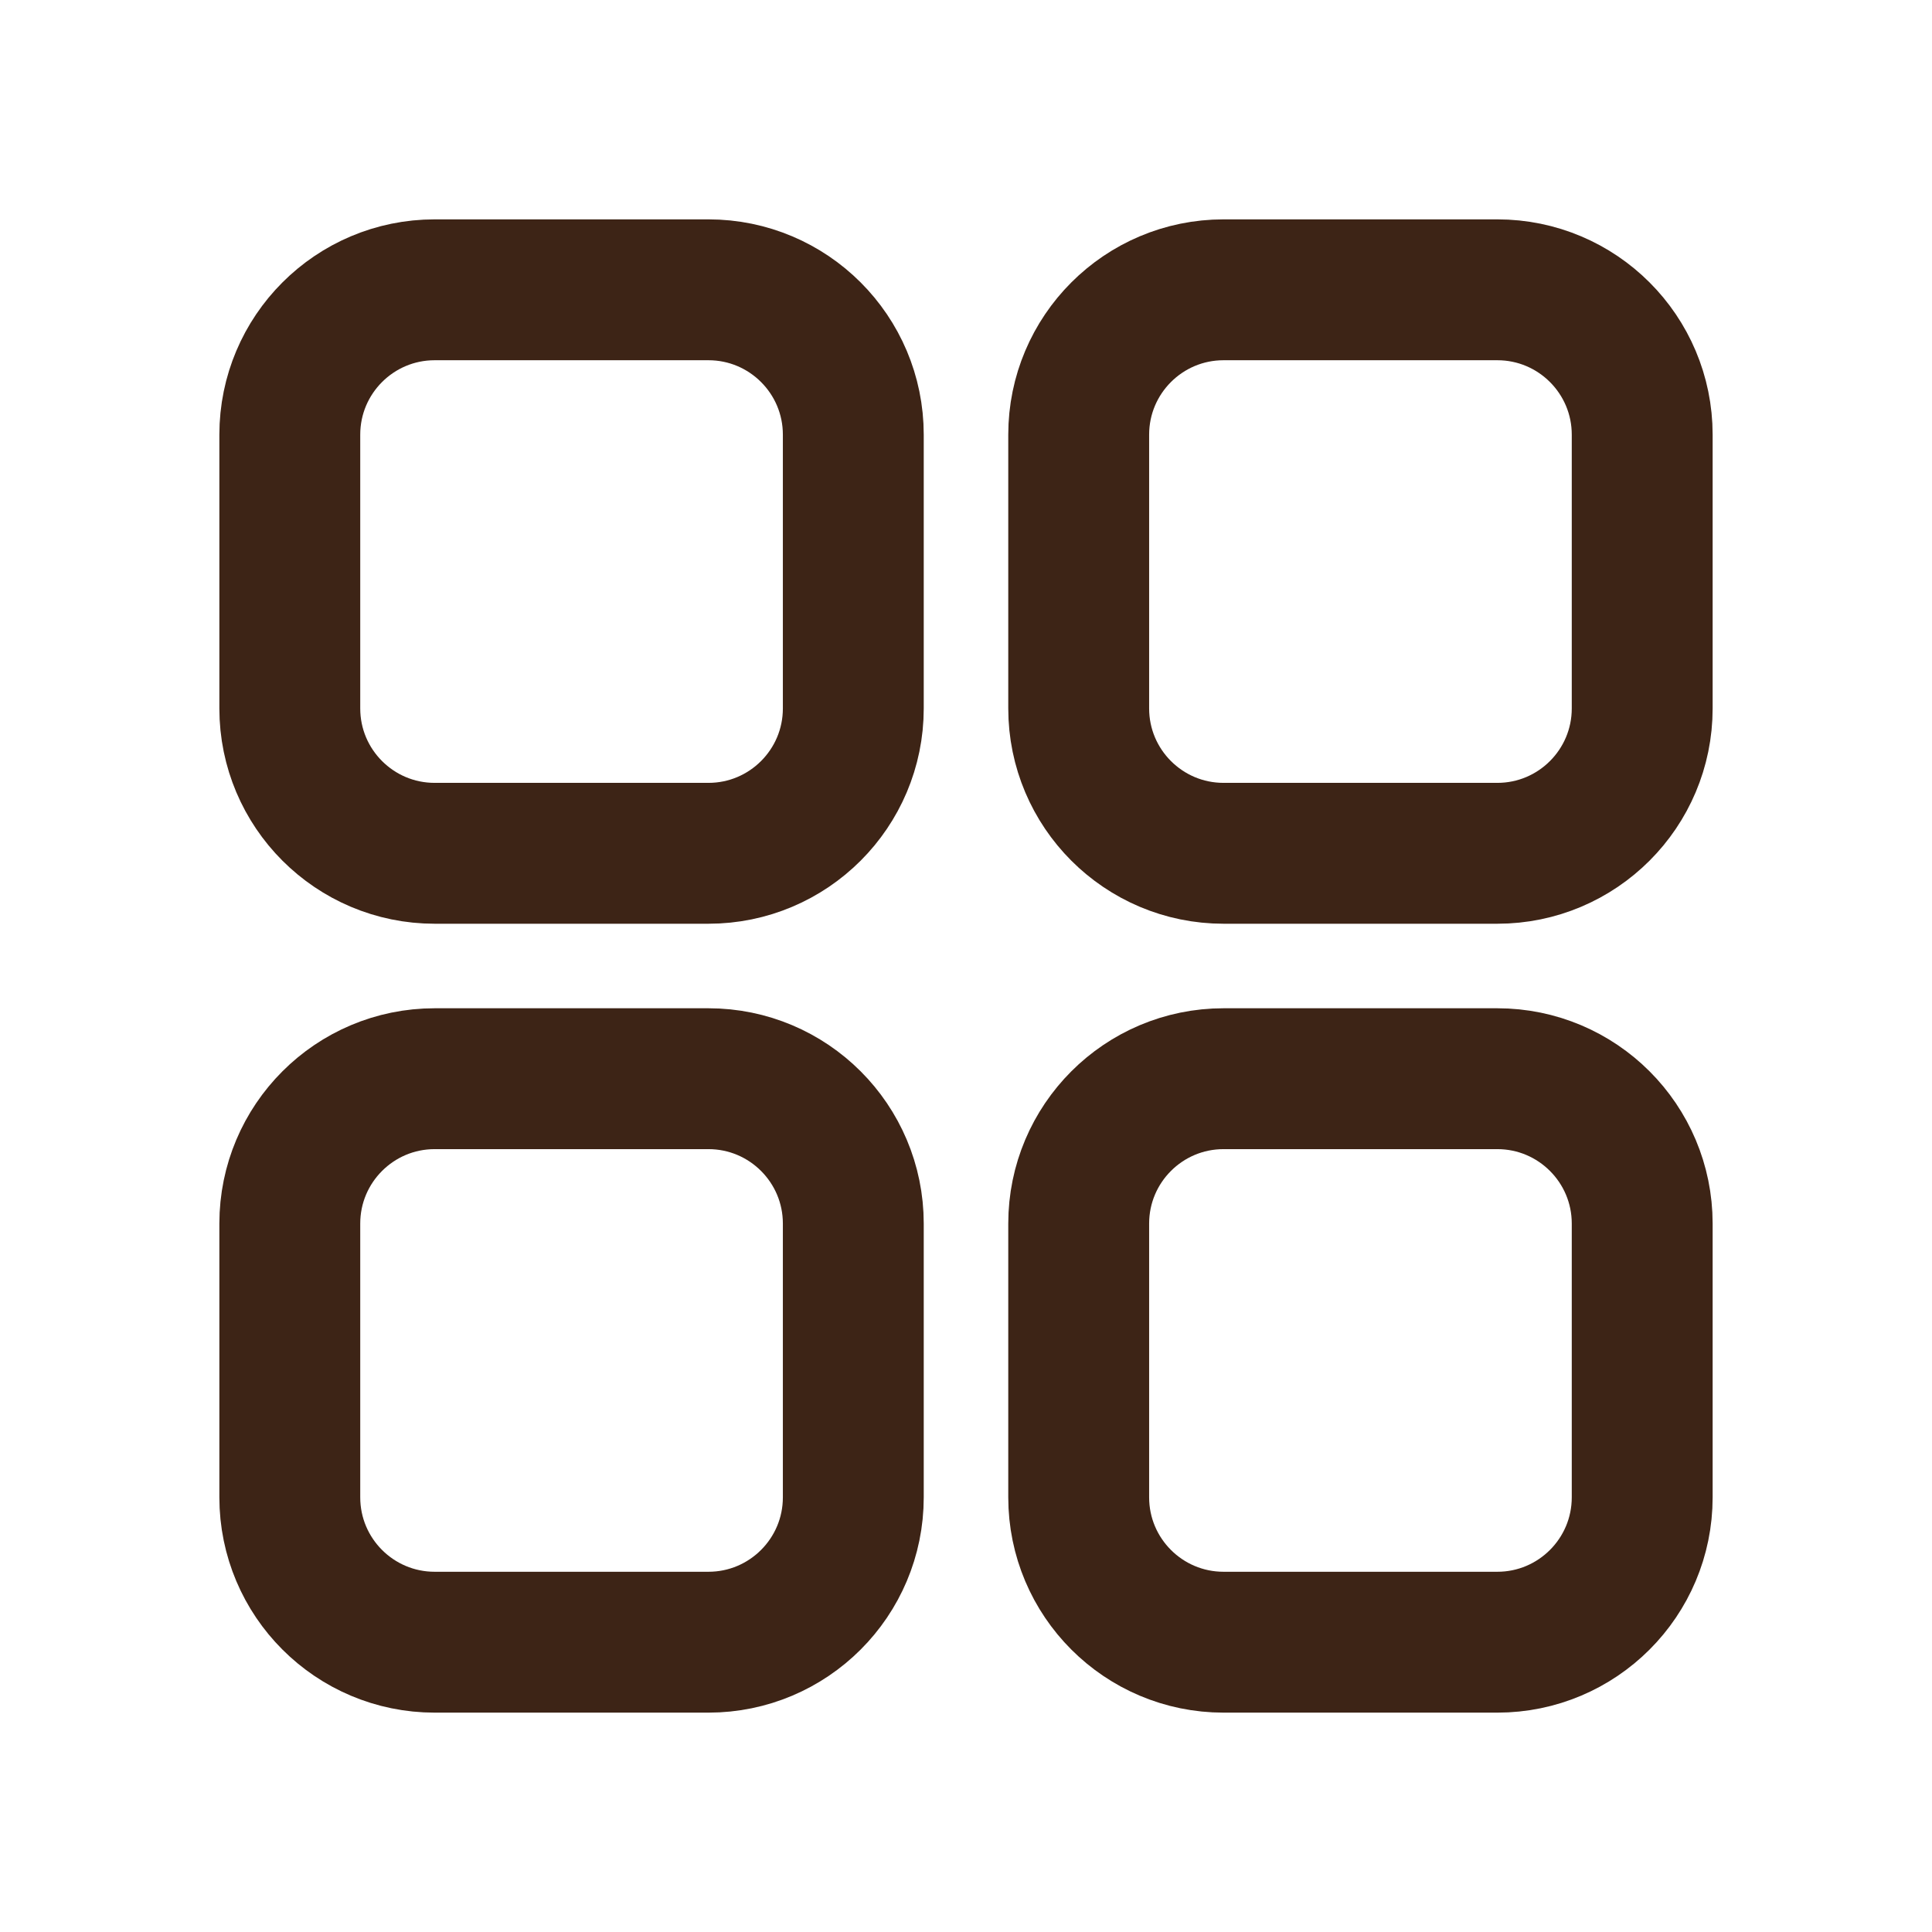
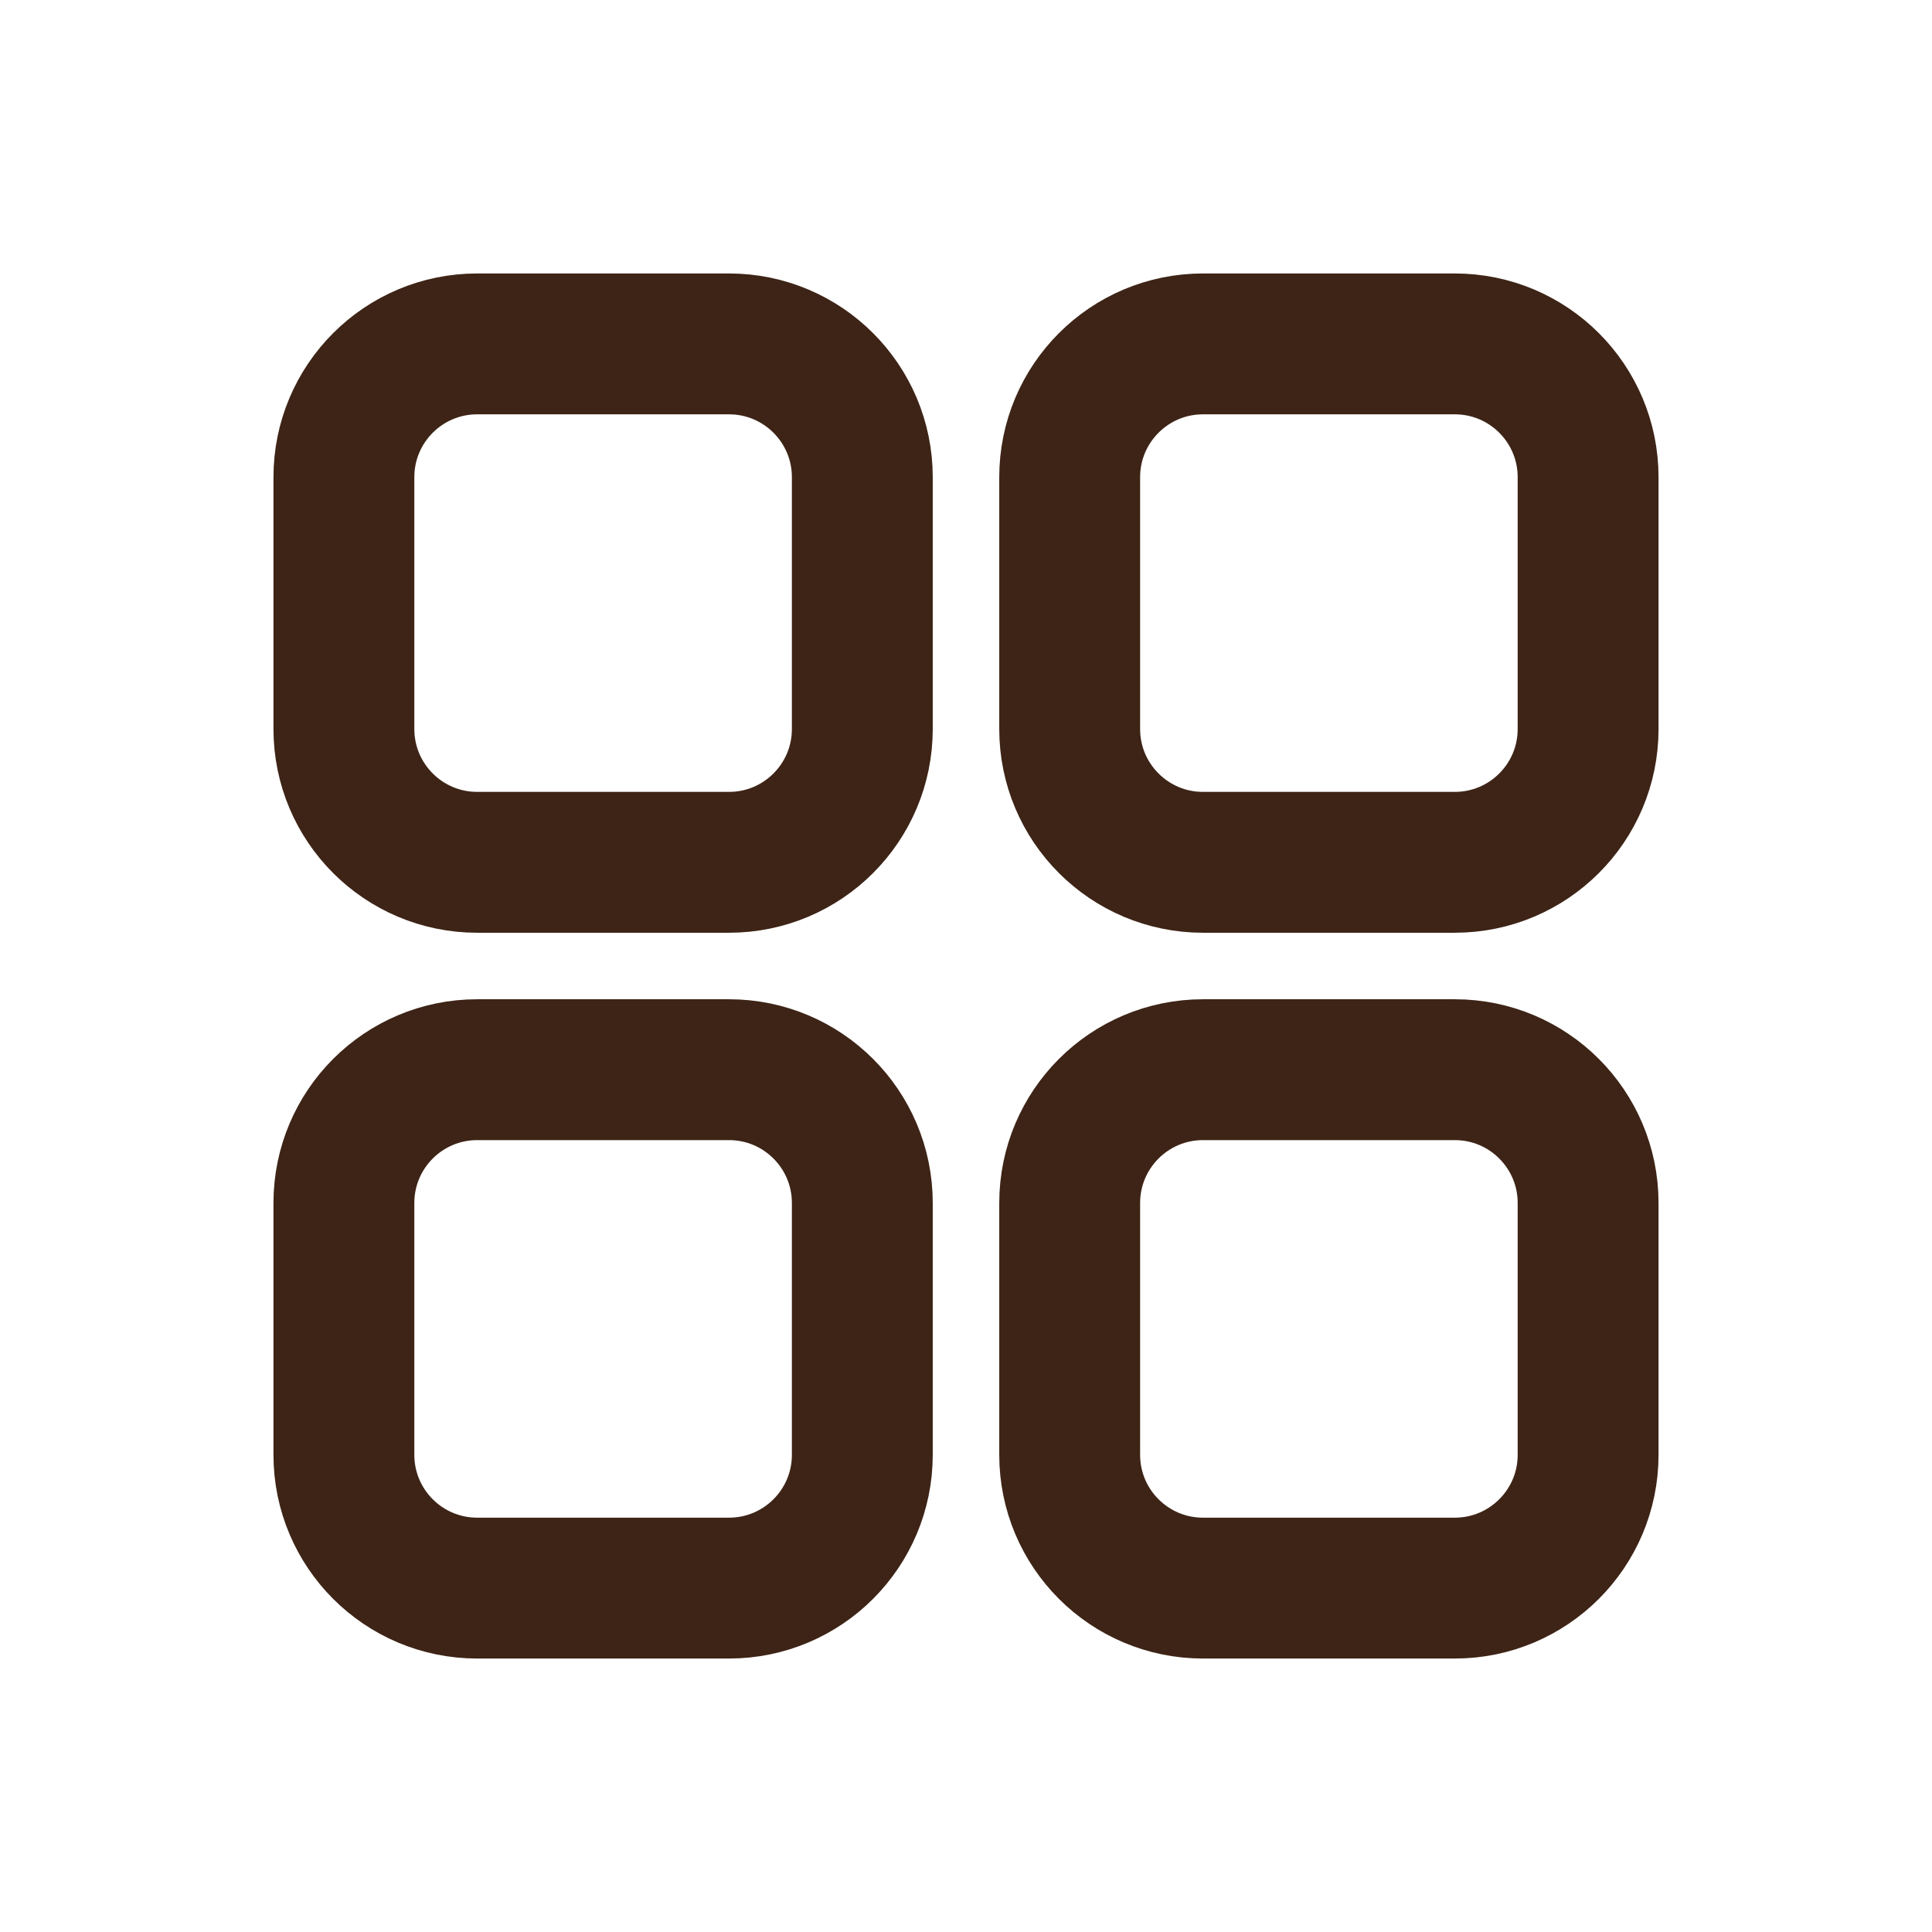
<svg xmlns="http://www.w3.org/2000/svg" viewBox="0 0 24 24" fill="none" stroke="#3D2416" stroke-width="1.75" stroke-linecap="round" stroke-linejoin="round">
-   <rect x="3.6" y="3.6" width="7" height="7" rx="1.8" />
-   <rect x="13.4" y="3.6" width="7" height="7" rx="1.8" />
-   <rect x="3.6" y="13.4" width="7" height="7" rx="1.8" />
-   <rect x="13.4" y="13.4" width="7" height="7" rx="1.8" />
+   <g data-otico="0.92" transform="translate(12 12) scale(0.92) translate(-12 -12)" stroke-width="1.902">
+     <rect x="3.6" y="3.6" width="7" height="7" rx="1.8" />
+     <rect x="13.4" y="3.6" width="7" height="7" rx="1.8" />
+     <rect x="3.6" y="13.4" width="7" height="7" rx="1.8" />
+     <rect x="13.4" y="13.4" width="7" height="7" rx="1.8" />
+   </g>
</svg>
